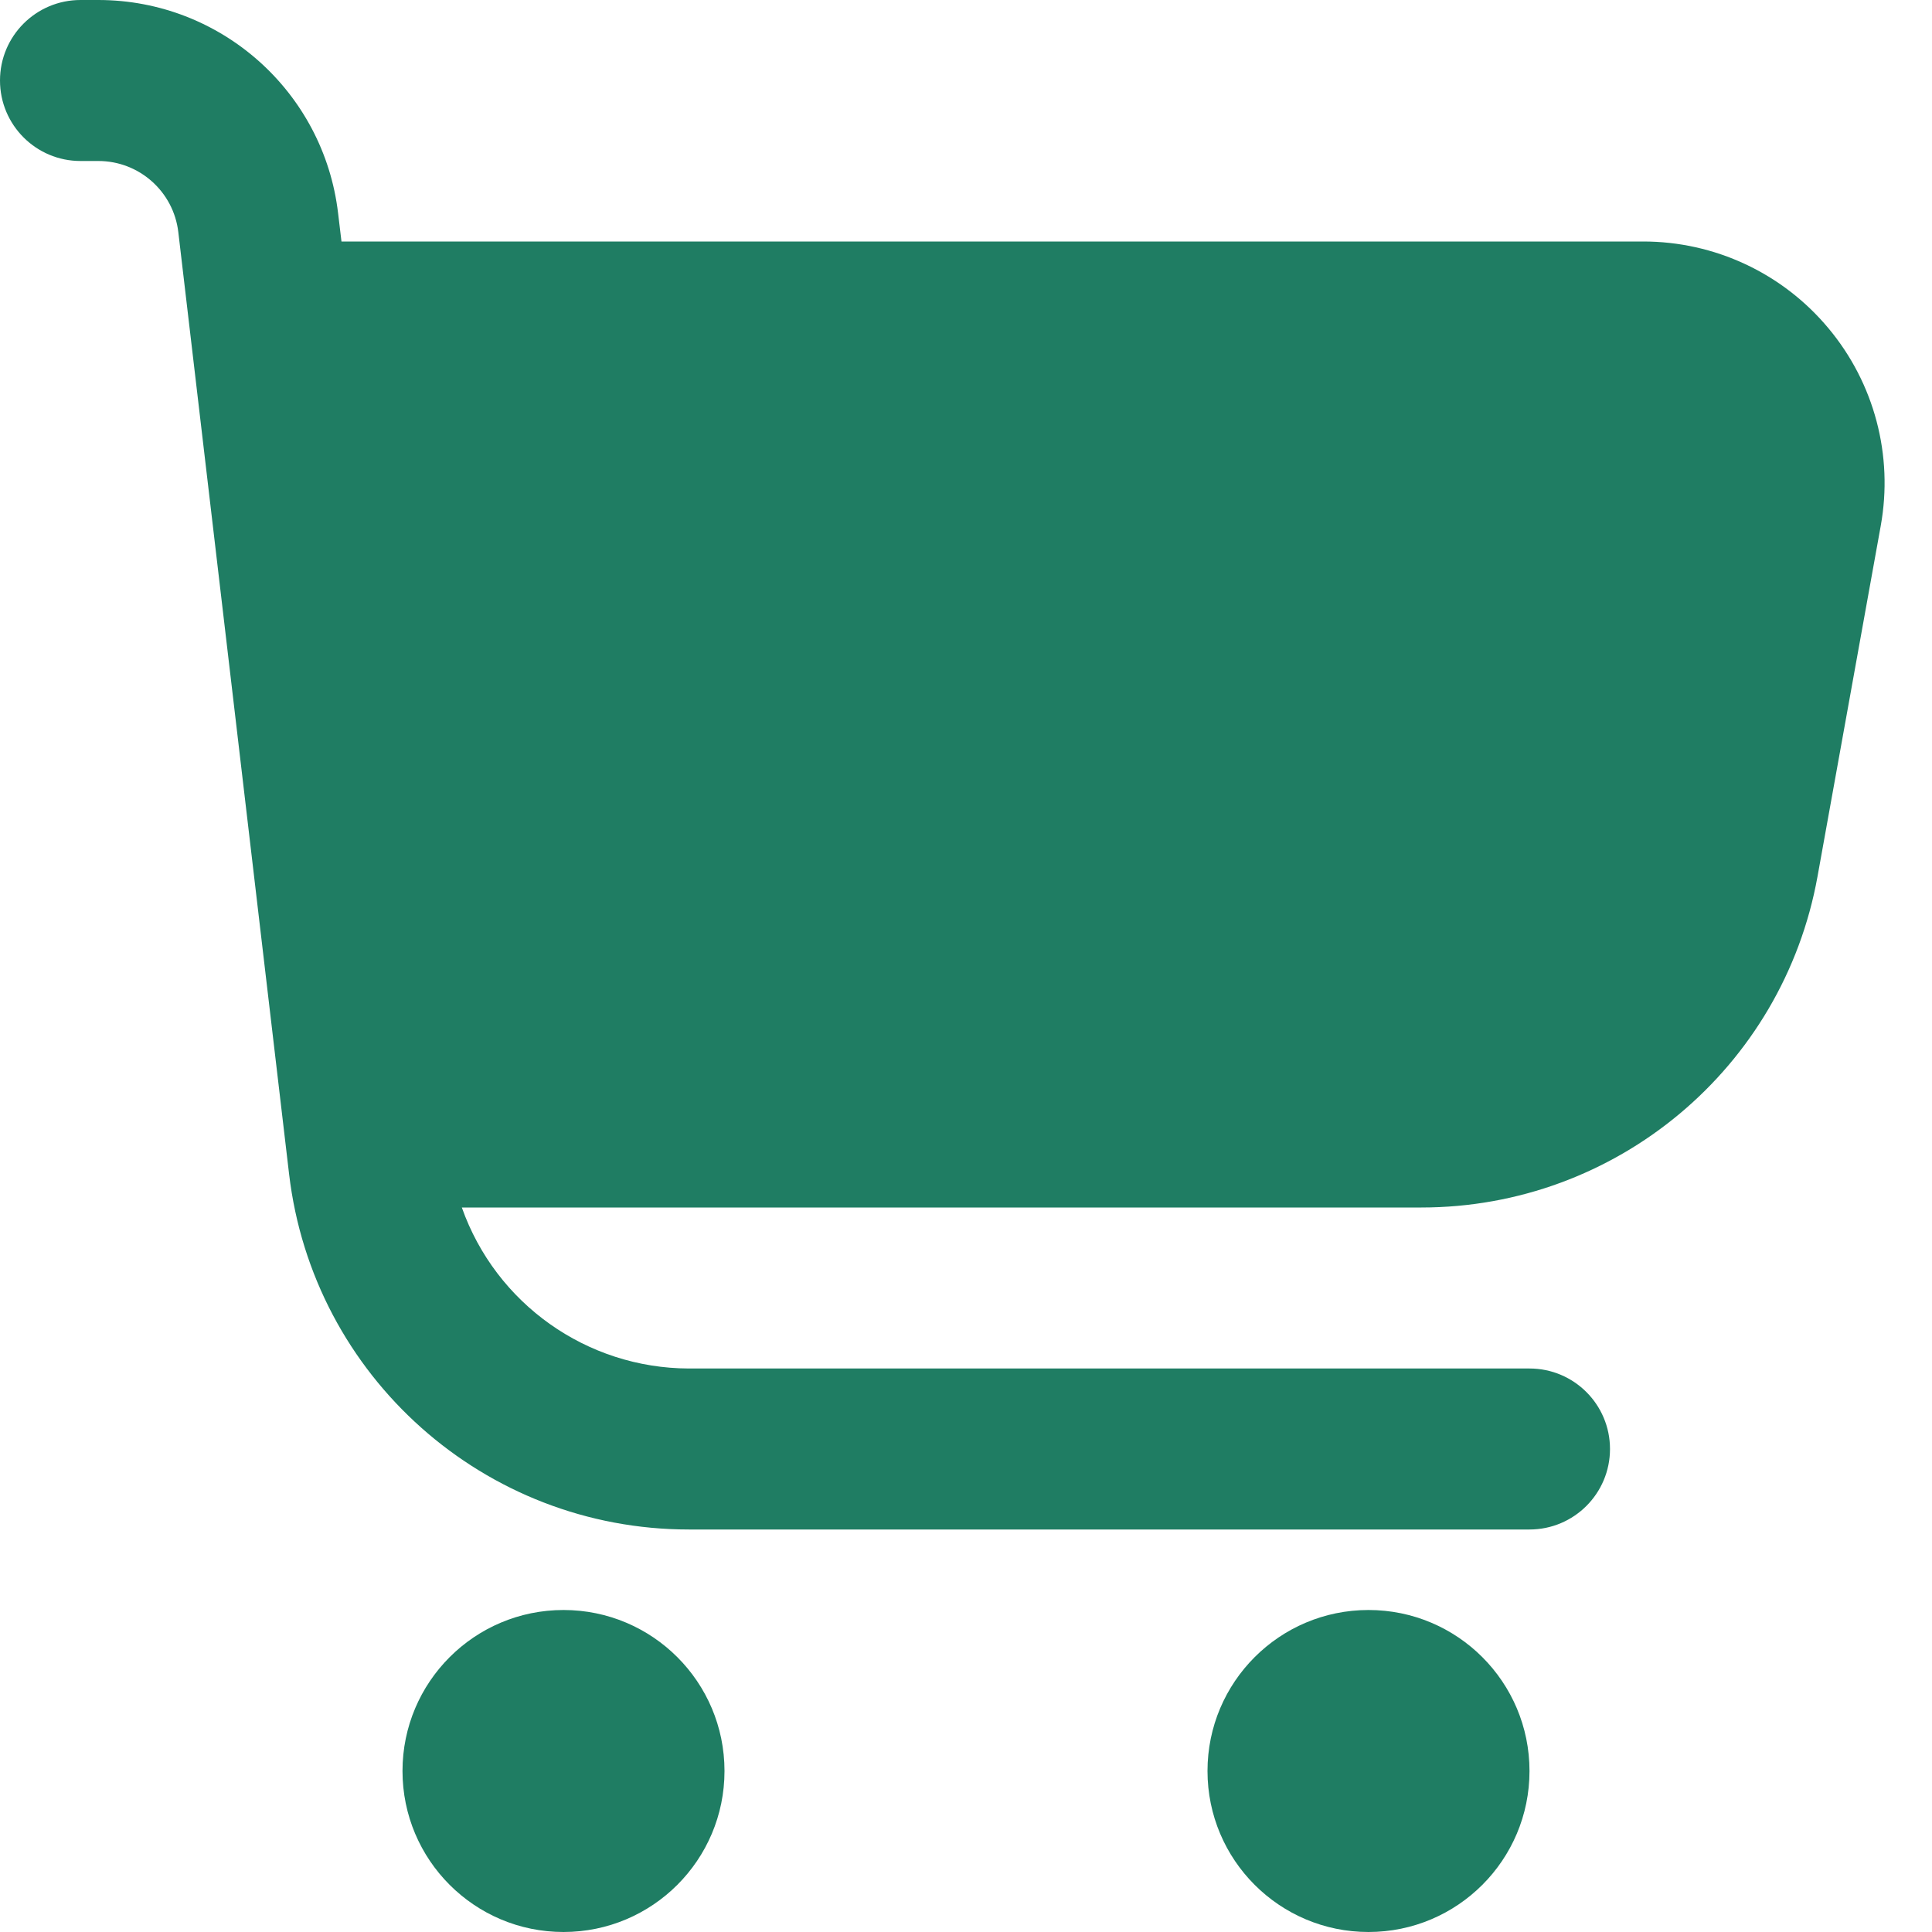
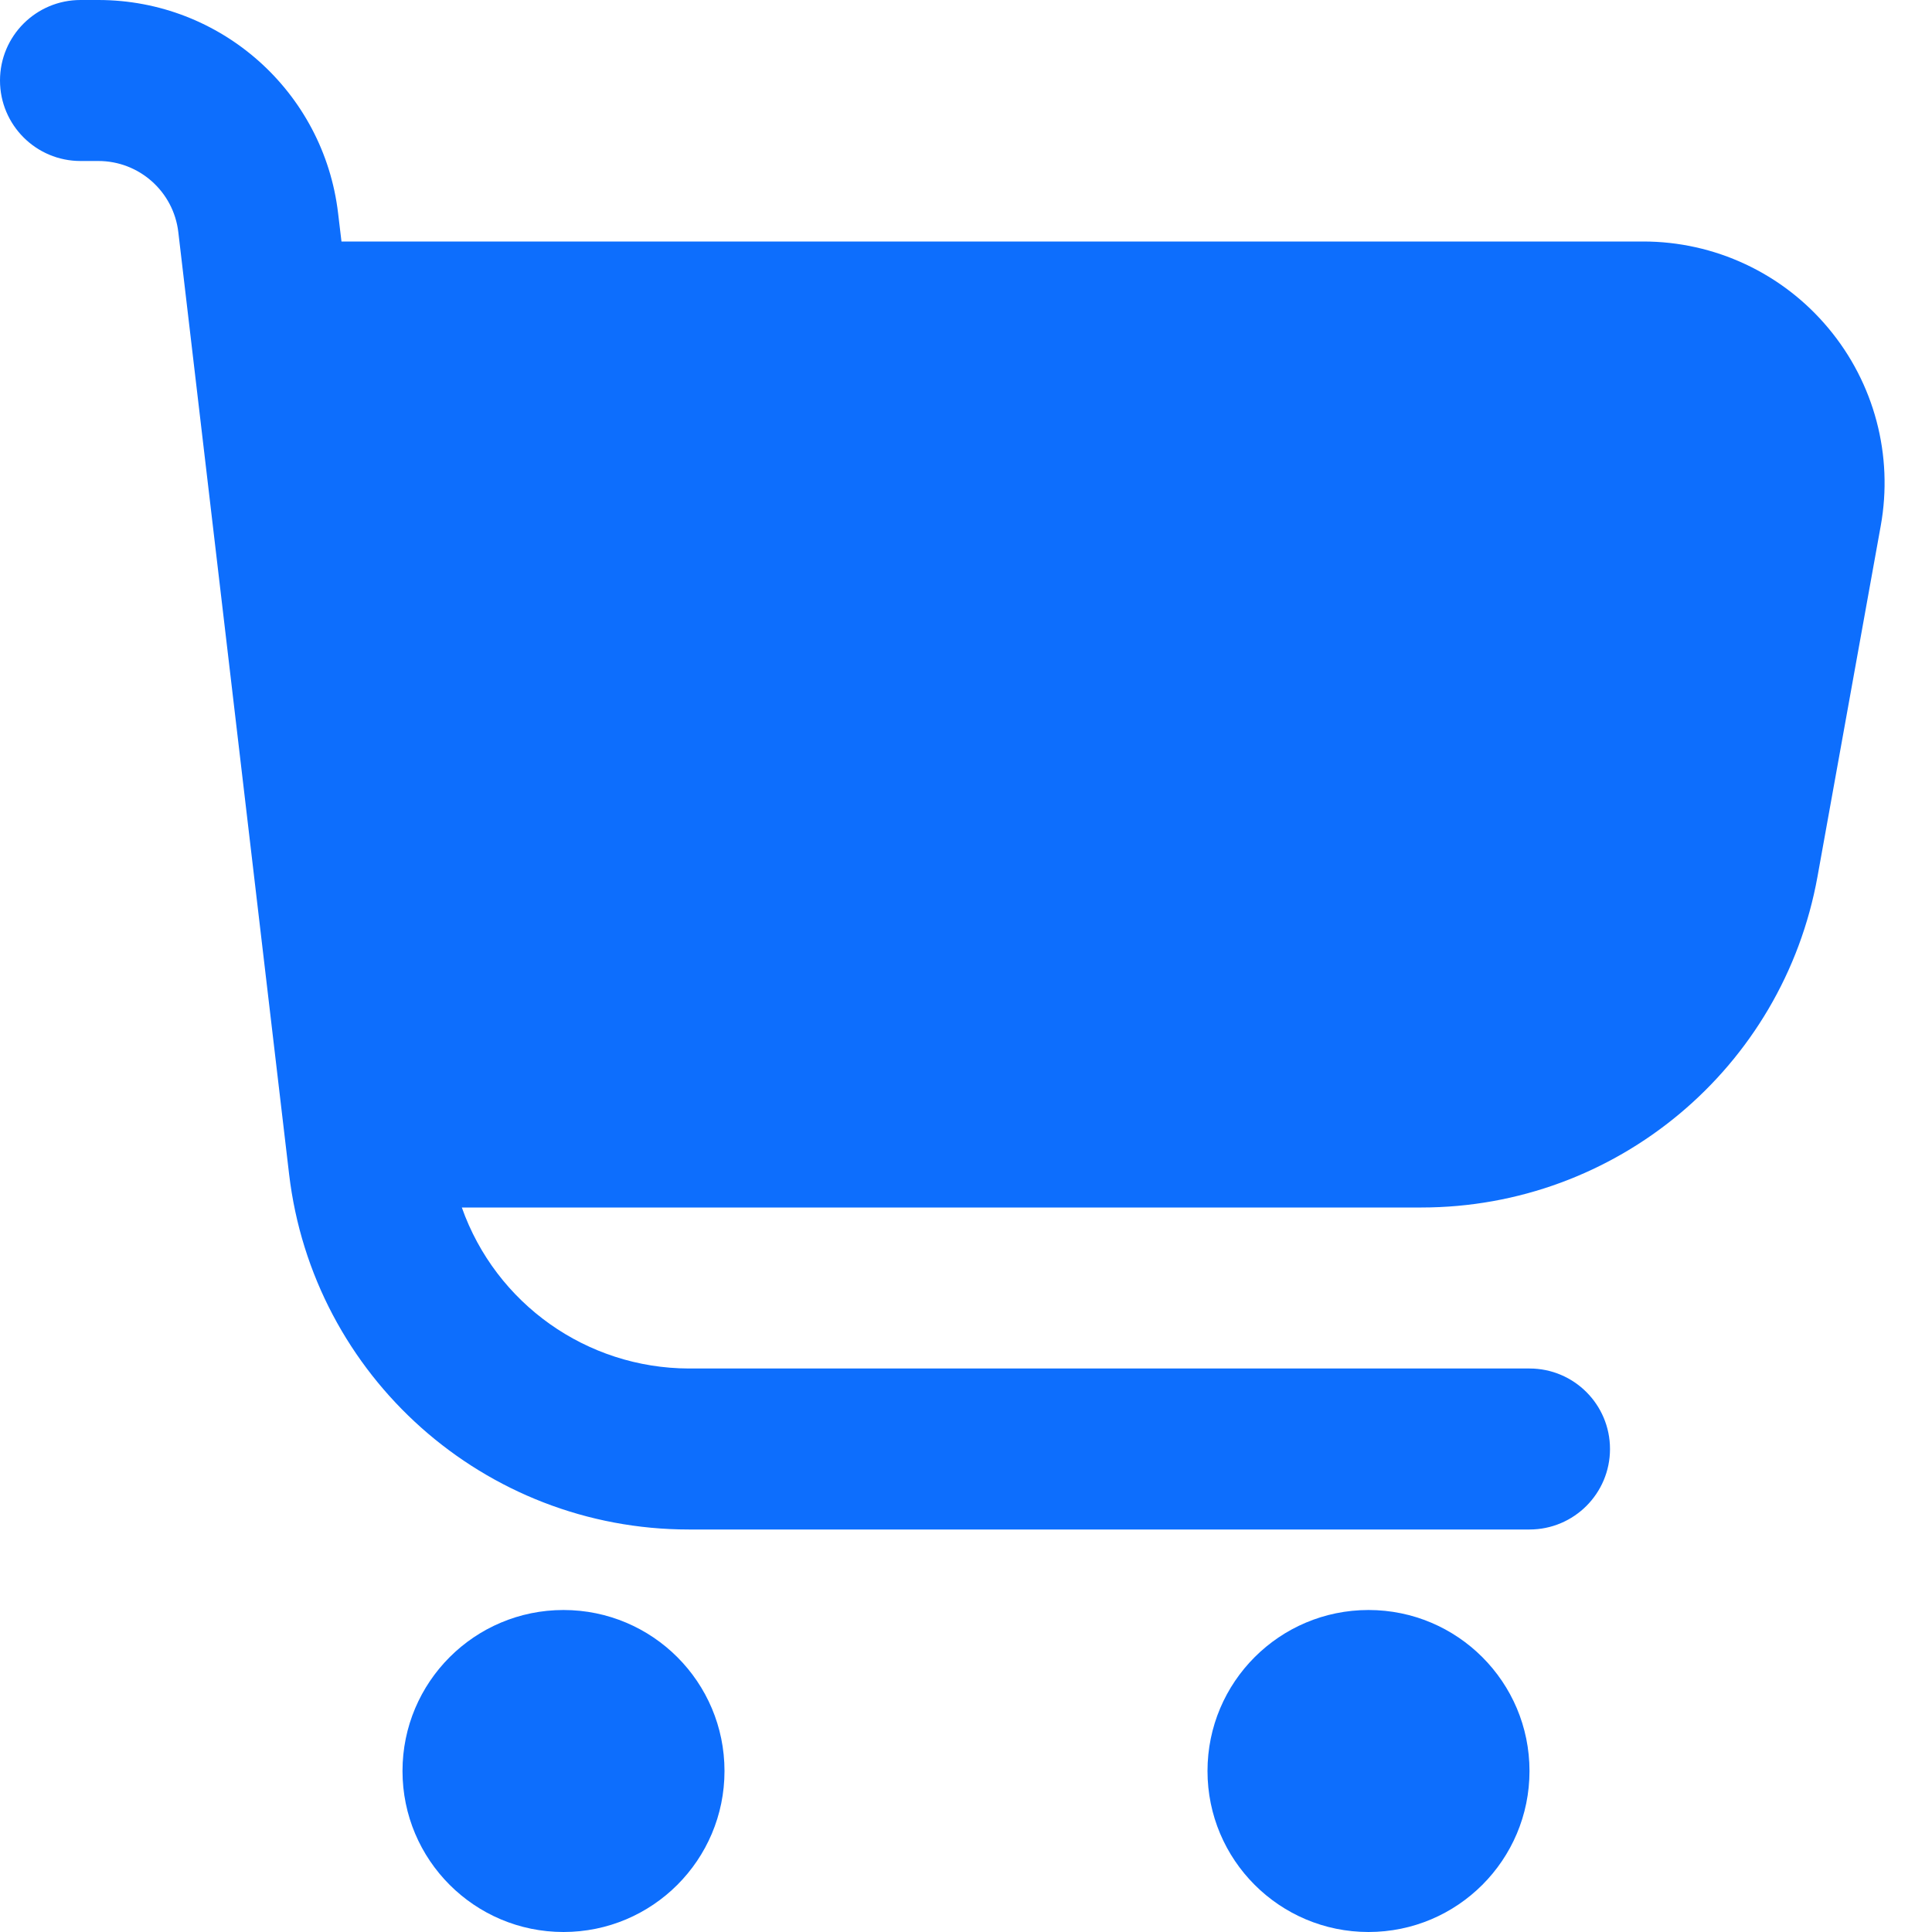
- <svg xmlns="http://www.w3.org/2000/svg" fill="#1f7d63" id="Filled" viewBox="0 0 24 24" width="512" height="512">
+ <svg xmlns="http://www.w3.org/2000/svg" fill="rgba(13,110,253,1)" id="Filled" viewBox="0 0 24 24" width="512" height="512">
  <path d="M22.713,4.077A2.993,2.993,0,0,0,20.41,3H4.242L4.2,2.649A3,3,0,0,0,1.222,0H1A1,1,0,0,0,1,2h.222a1,1,0,0,1,.993.883l1.376,11.7A5,5,0,0,0,8.557,19H19a1,1,0,0,0,0-2H8.557a3,3,0,0,1-2.82-2h11.92a5,5,0,0,0,4.921-4.113l.785-4.354A2.994,2.994,0,0,0,22.713,4.077Z" />
  <circle cx="7" cy="22" r="2" />
  <circle cx="17" cy="22" r="2" />
</svg>
